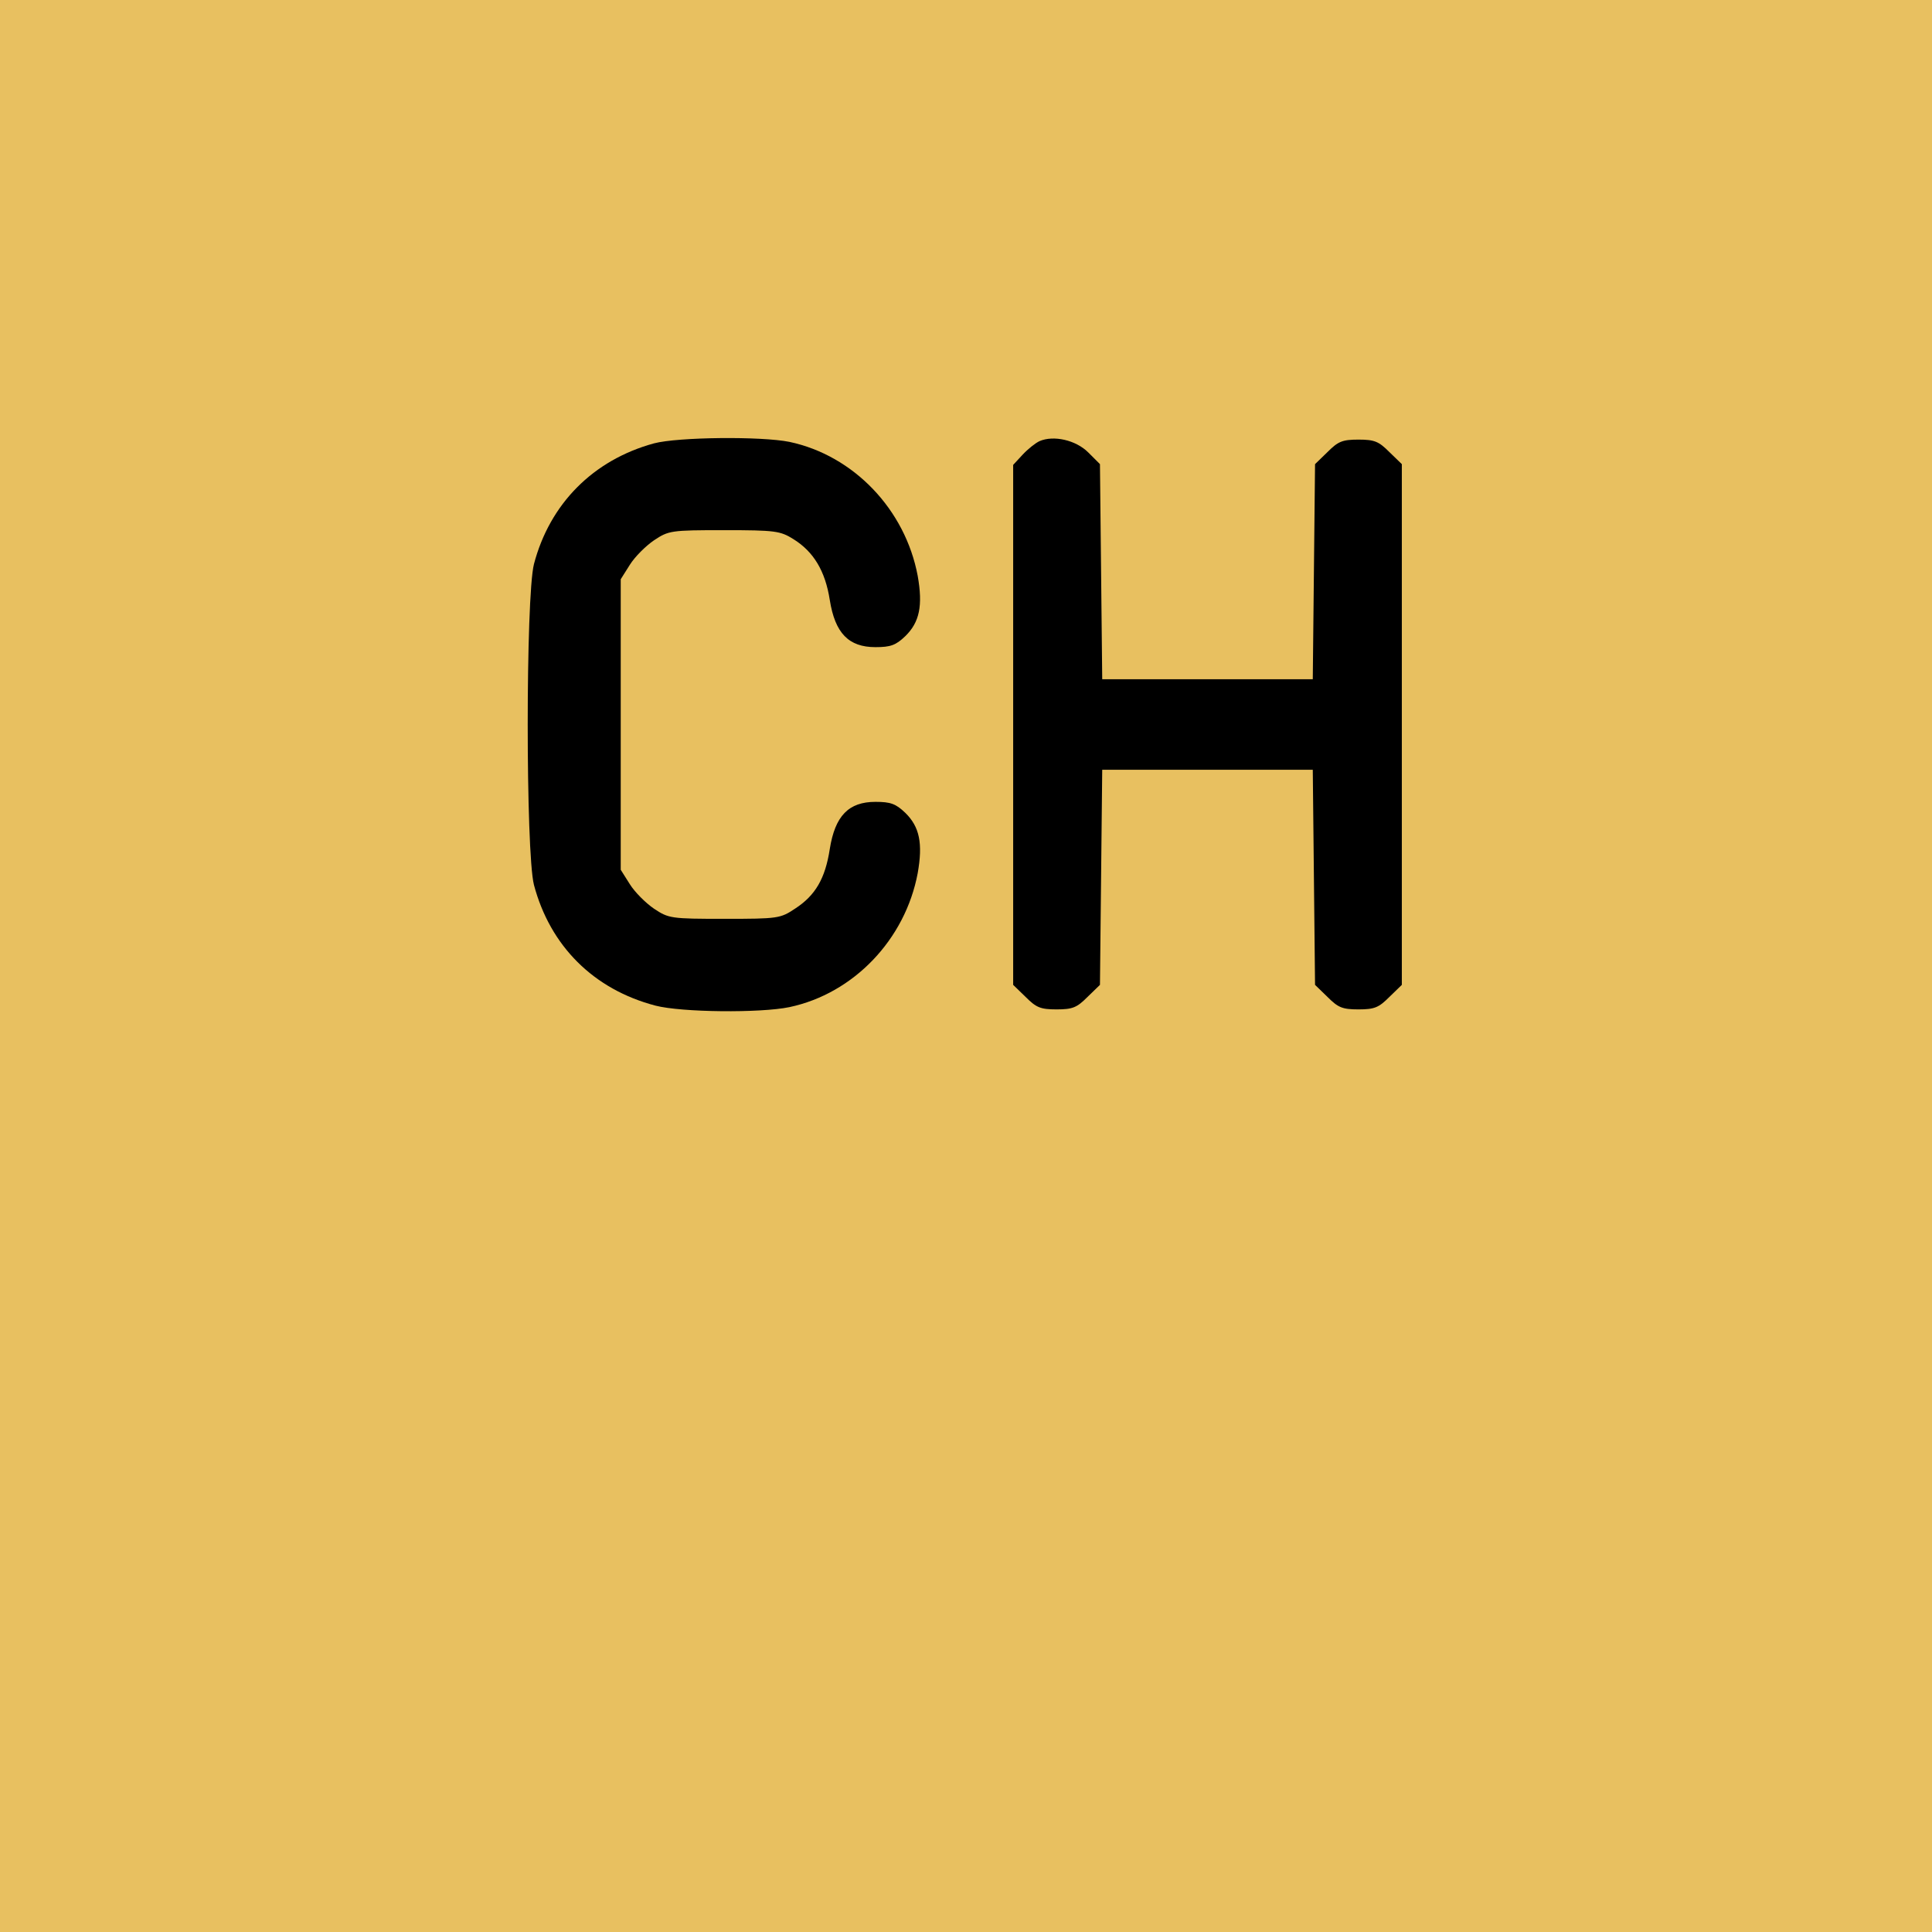
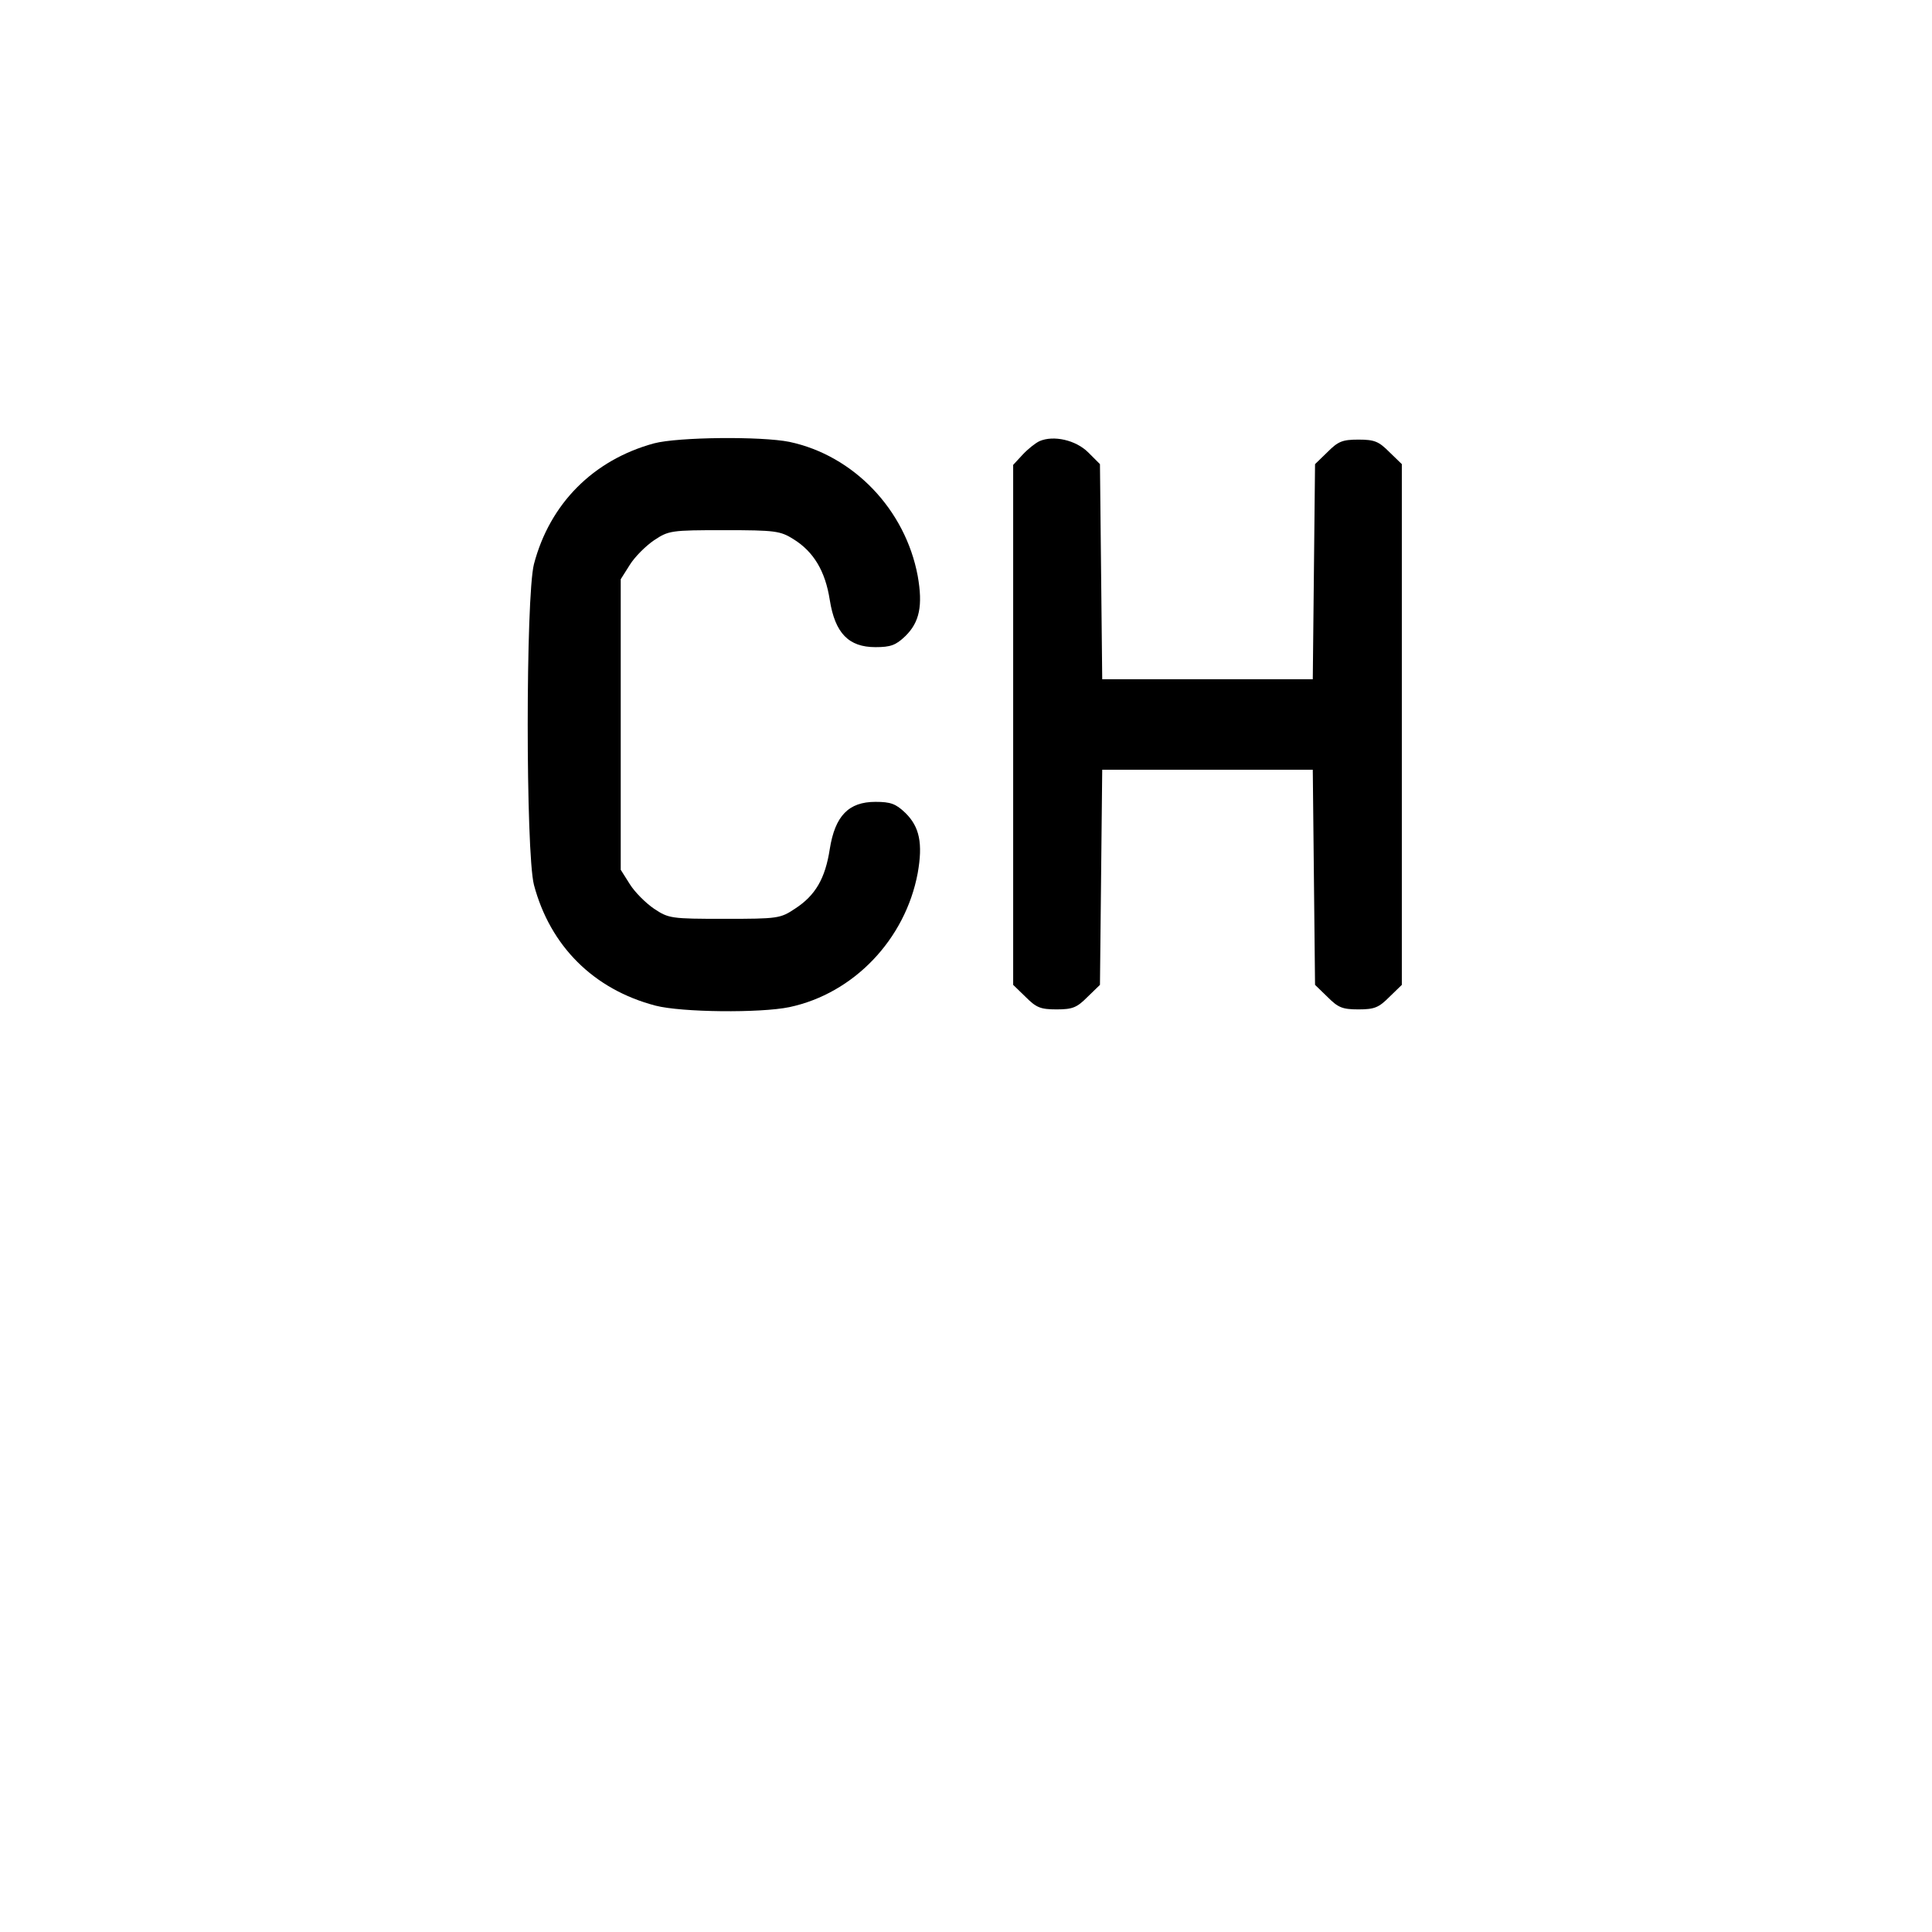
<svg xmlns="http://www.w3.org/2000/svg" viewBox="0 0 512 512" width="512" height="512">
-   <rect x="0" y="0" width="512" height="512" fill="#E8C060" />
  <g transform="translate(0,512) scale(0.1,-0.1)" fill="#000000" stroke="none">
    <path d="M1733 3945 c-161 -44 -276 -160 -318 -320 -22 -87 -22 -763 0 -850 43 -162 158 -277 322 -320 69 -18 278 -20 355 -4 170 36 307 179 340 355 14 79 5 123 -33 160 -25 24 -39 29 -79 29 -71 0 -107 -37 -121 -125 -12 -78 -38 -123 -92 -158 -39 -26 -45 -27 -187 -27 -142 0 -148 1 -187 27 -22 15 -51 44 -64 65 l-24 38 0 385 0 385 24 38 c13 21 42 50 64 65 39 26 45 27 186 27 136 0 149 -2 184 -24 53 -33 84 -84 96 -161 14 -88 50 -125 121 -125 40 0 54 5 79 29 38 37 47 81 33 160 -33 176 -170 319 -340 355 -74 15 -295 13 -359 -4z" />
    <path d="M2755 3951 c-11 -5 -31 -21 -45 -36 l-25 -27 0 -689 0 -689 33 -32 c28 -28 39 -33 82 -33 43 0 54 5 82 33 l33 32 3 285 3 285 279 0 279 0 3 -285 3 -285 33 -32 c28 -28 39 -33 82 -33 43 0 54 5 82 33 l33 32 0 690 0 690 -33 32 c-28 28 -39 33 -82 33 -43 0 -54 -5 -82 -33 l-33 -32 -3 -285 -3 -285 -279 0 -279 0 -3 285 -3 285 -31 31 c-33 33 -92 46 -129 30z" />
  </g>
</svg>
